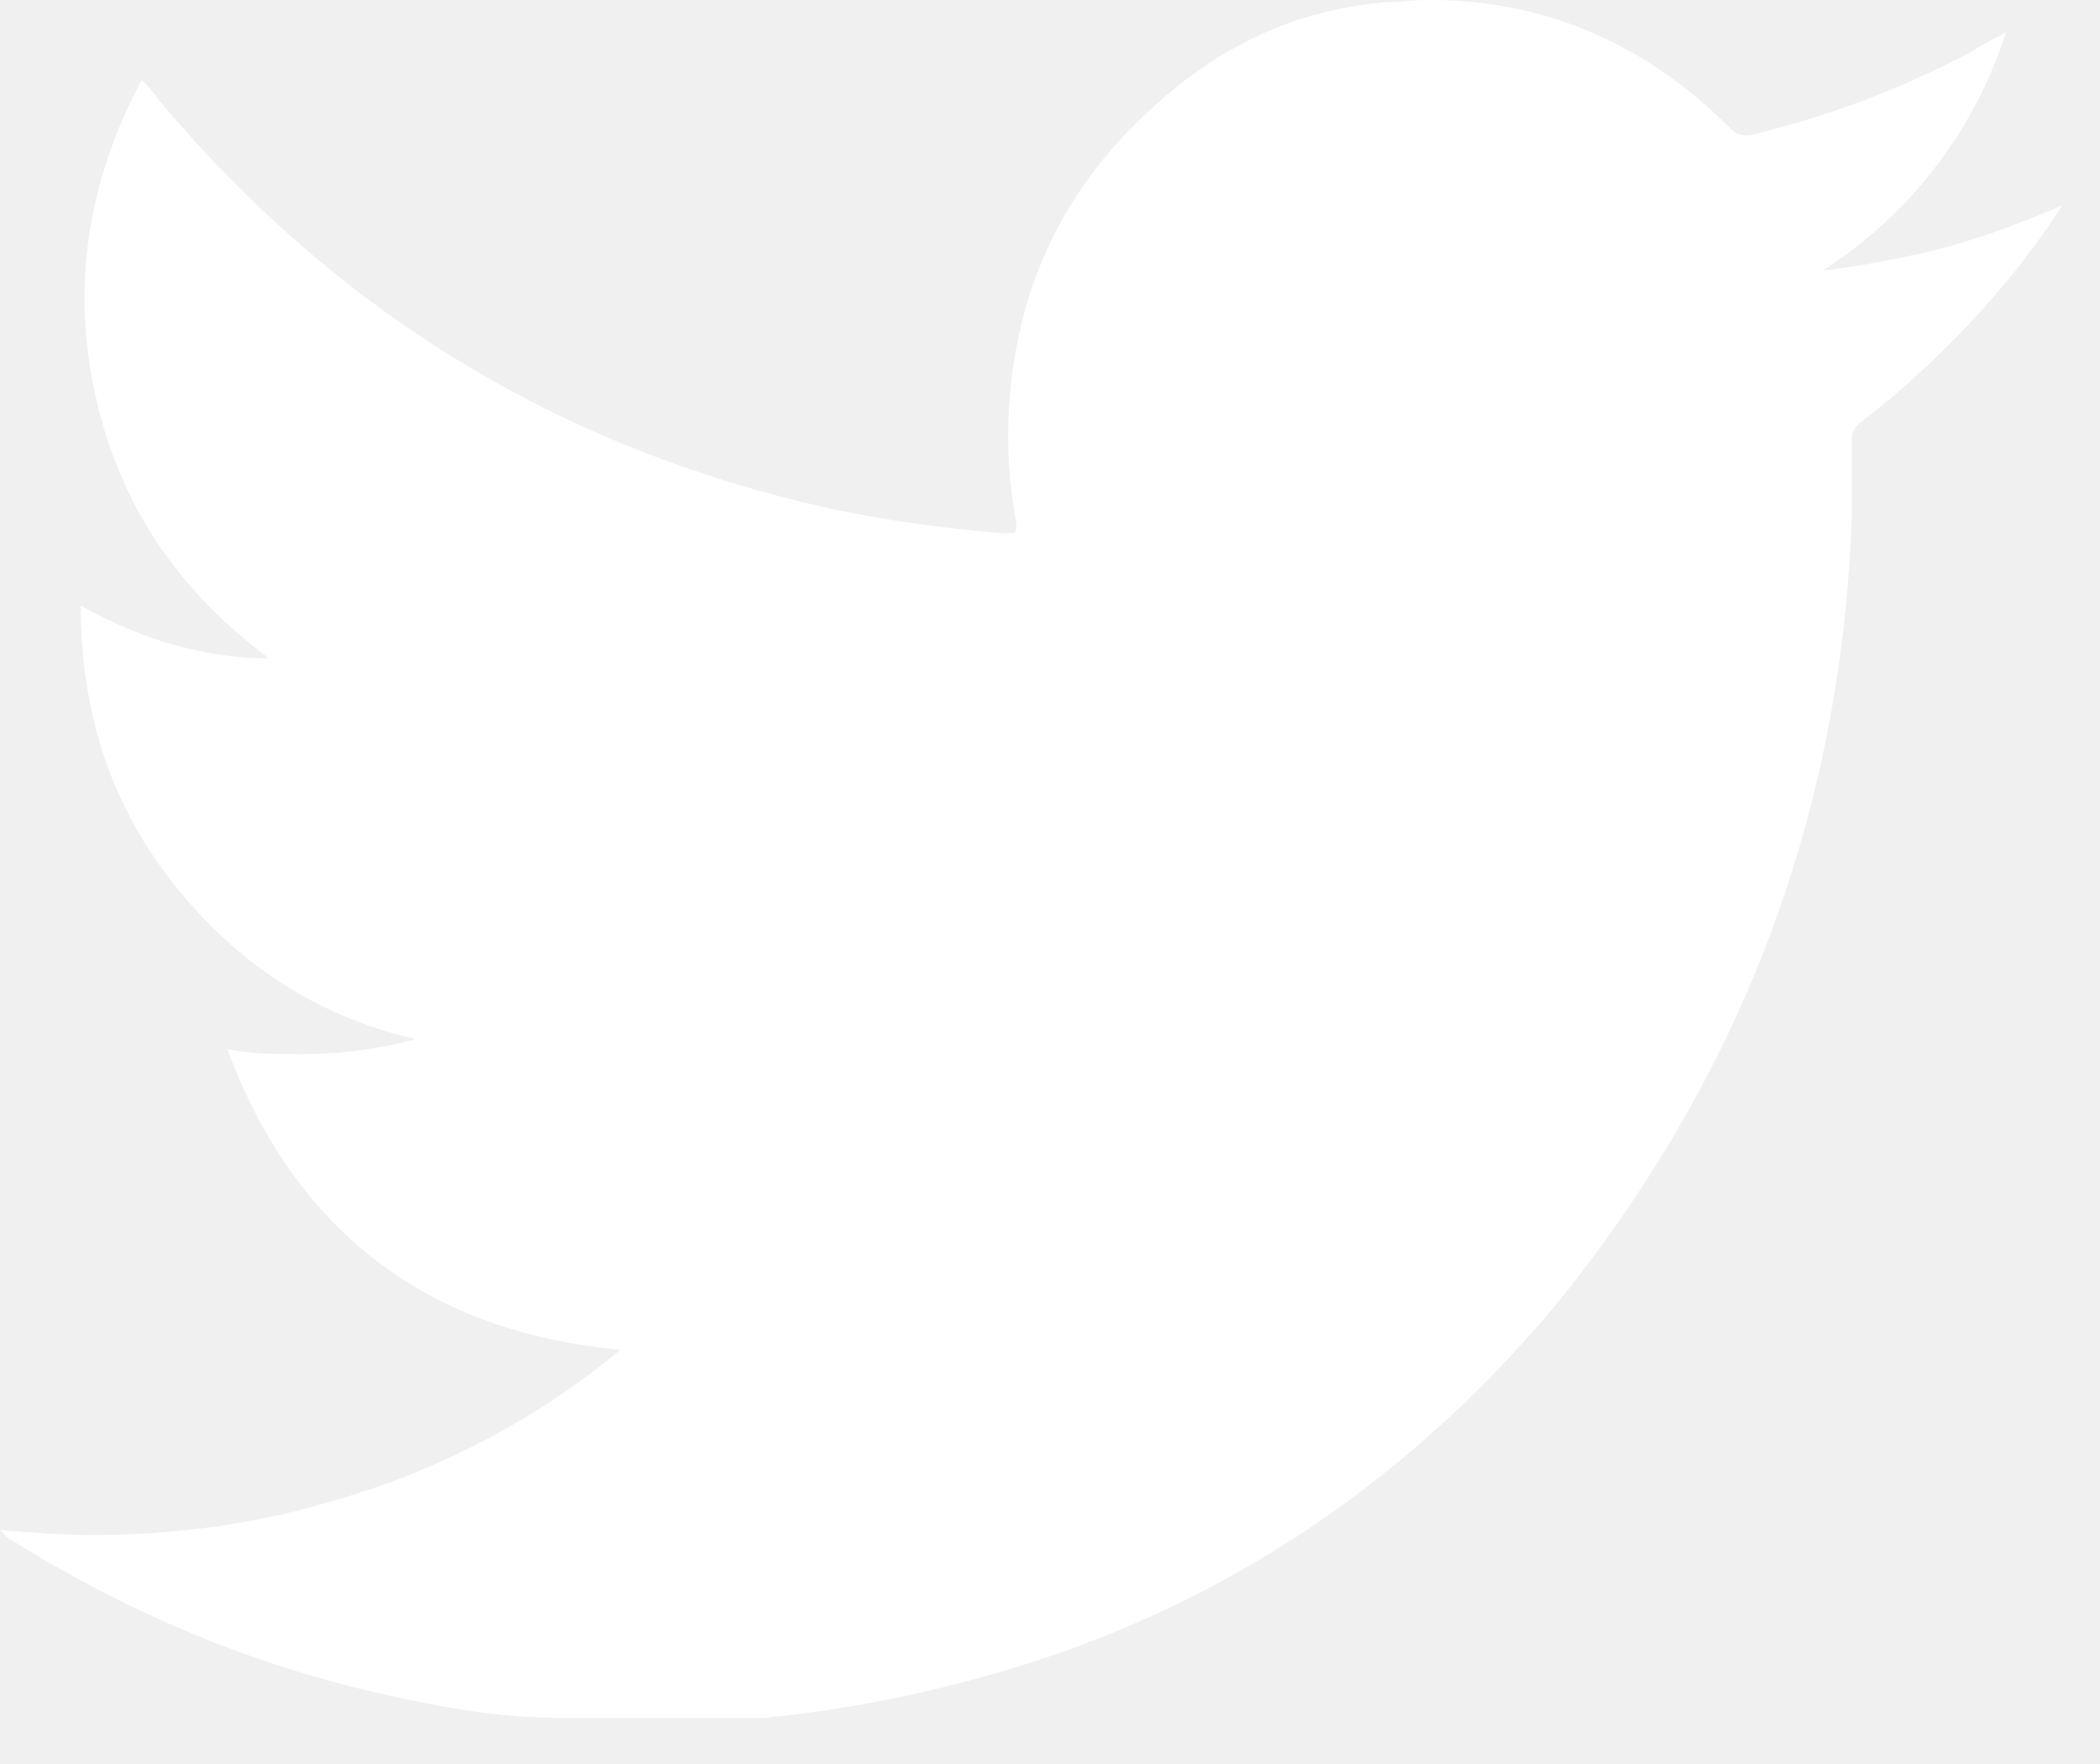
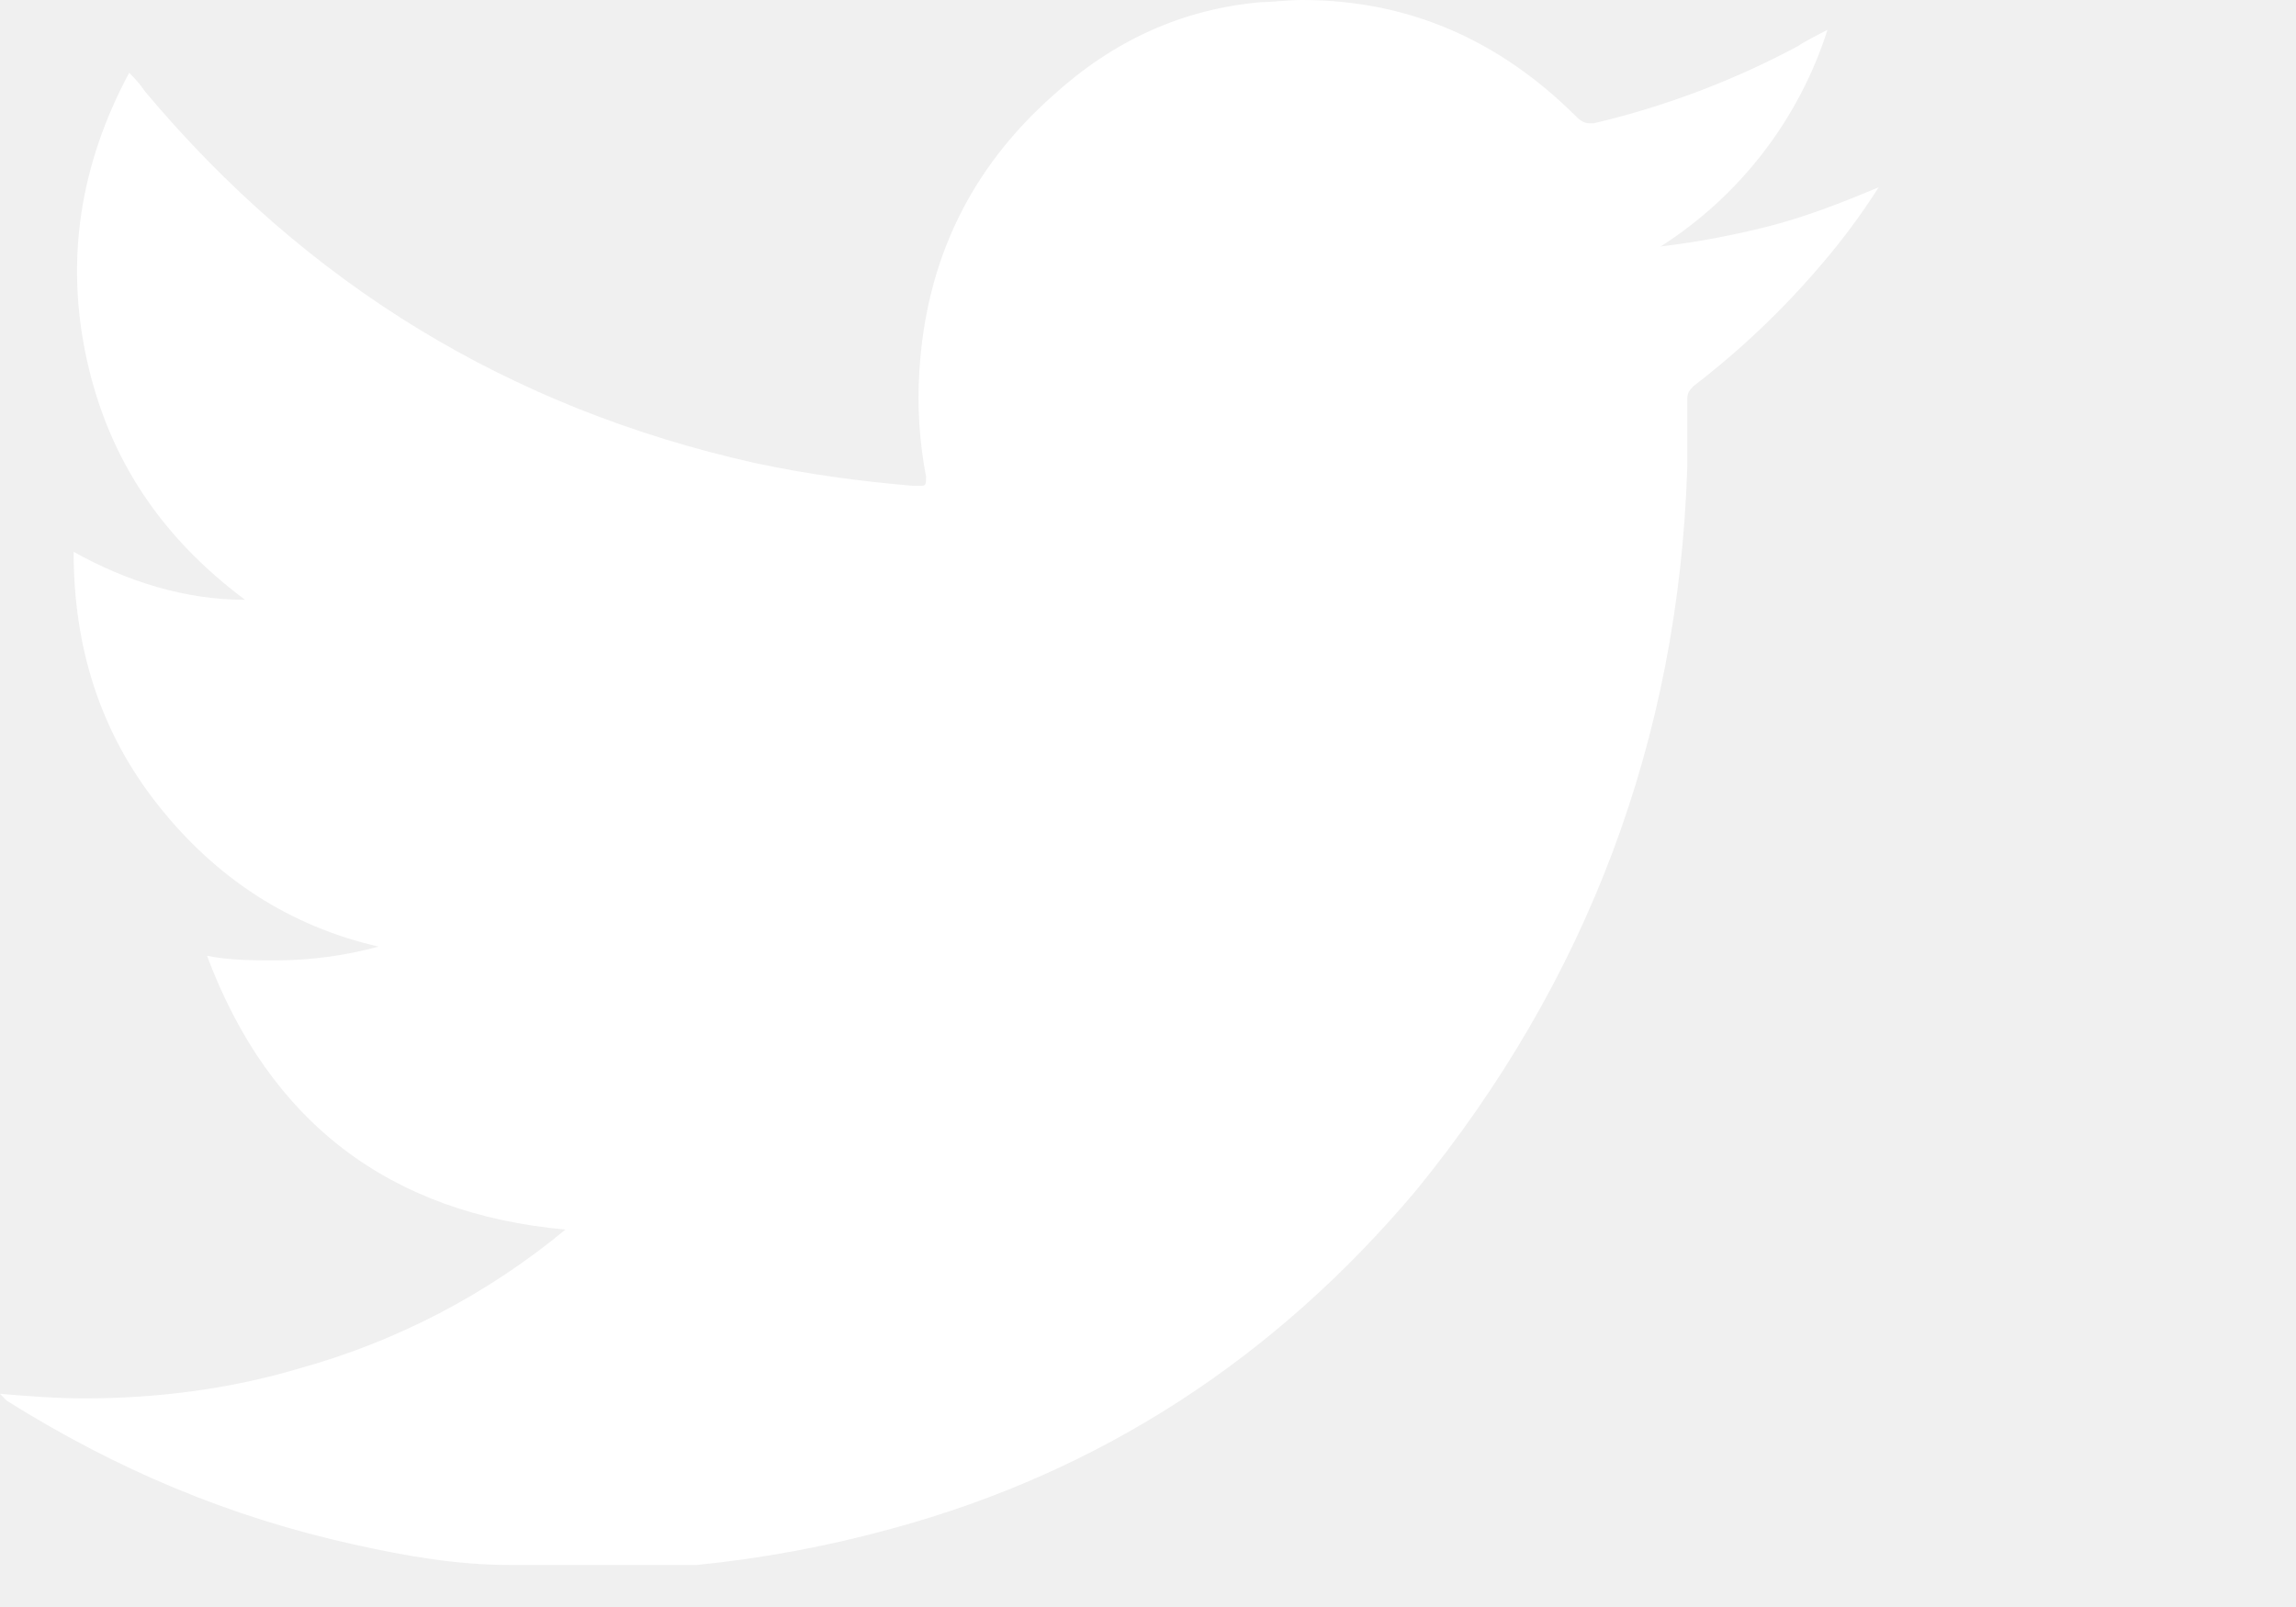
- <svg xmlns="http://www.w3.org/2000/svg" width="25" height="21">
+ <svg xmlns="http://www.w3.org/2000/svg" width="30" height="21">
  <path fill="#FFF" fill-rule="nonzero" d="M17.015 0c1.367 0 2.56.507 3.578 1.521.058.06.115.09.175.09h.057A10.982 10.982 0 0 0 23.501.598c.03-.03.32-.18.378-.209a5.256 5.256 0 0 1-2.181 2.832c.494-.059.96-.149 1.425-.267.466-.12.93-.299 1.424-.507a8.592 8.592 0 0 1-.727.984 10.845 10.845 0 0 1-1.687 1.61c-.058.059-.087.089-.087.179v.894c-.115 3.545-1.308 6.705-3.547 9.447-1.833 2.177-4.102 3.667-6.835 4.412a15.43 15.43 0 0 1-2.56.478H6.661c-.697 0-1.366-.119-2.036-.268-1.629-.359-3.113-.985-4.538-1.88L0 18.214c.378.031.727.06 1.105.06.931 0 1.891-.119 2.793-.388a9.368 9.368 0 0 0 3.49-1.818c-2.297-.209-3.868-1.401-4.683-3.578.29.06.611.06.902.06.436 0 .902-.06 1.339-.18-1.164-.267-2.124-.894-2.88-1.848C1.31 9.568.962 8.465.962 7.211c.698.389 1.454.627 2.24.627-1.077-.804-1.775-1.819-2.066-3.13-.29-1.311-.088-2.564.552-3.757.088.09.145.15.203.24C4.014 3.723 6.66 5.332 9.86 6.05c.697.149 1.366.238 2.065.298H12.042c.058 0 .058-.03.058-.12a5.467 5.467 0 0 1-.088-1.37c.088-1.461.67-2.654 1.745-3.609.785-.714 1.687-1.133 2.734-1.222.117.003.32-.027.524-.027z" />
</svg>
